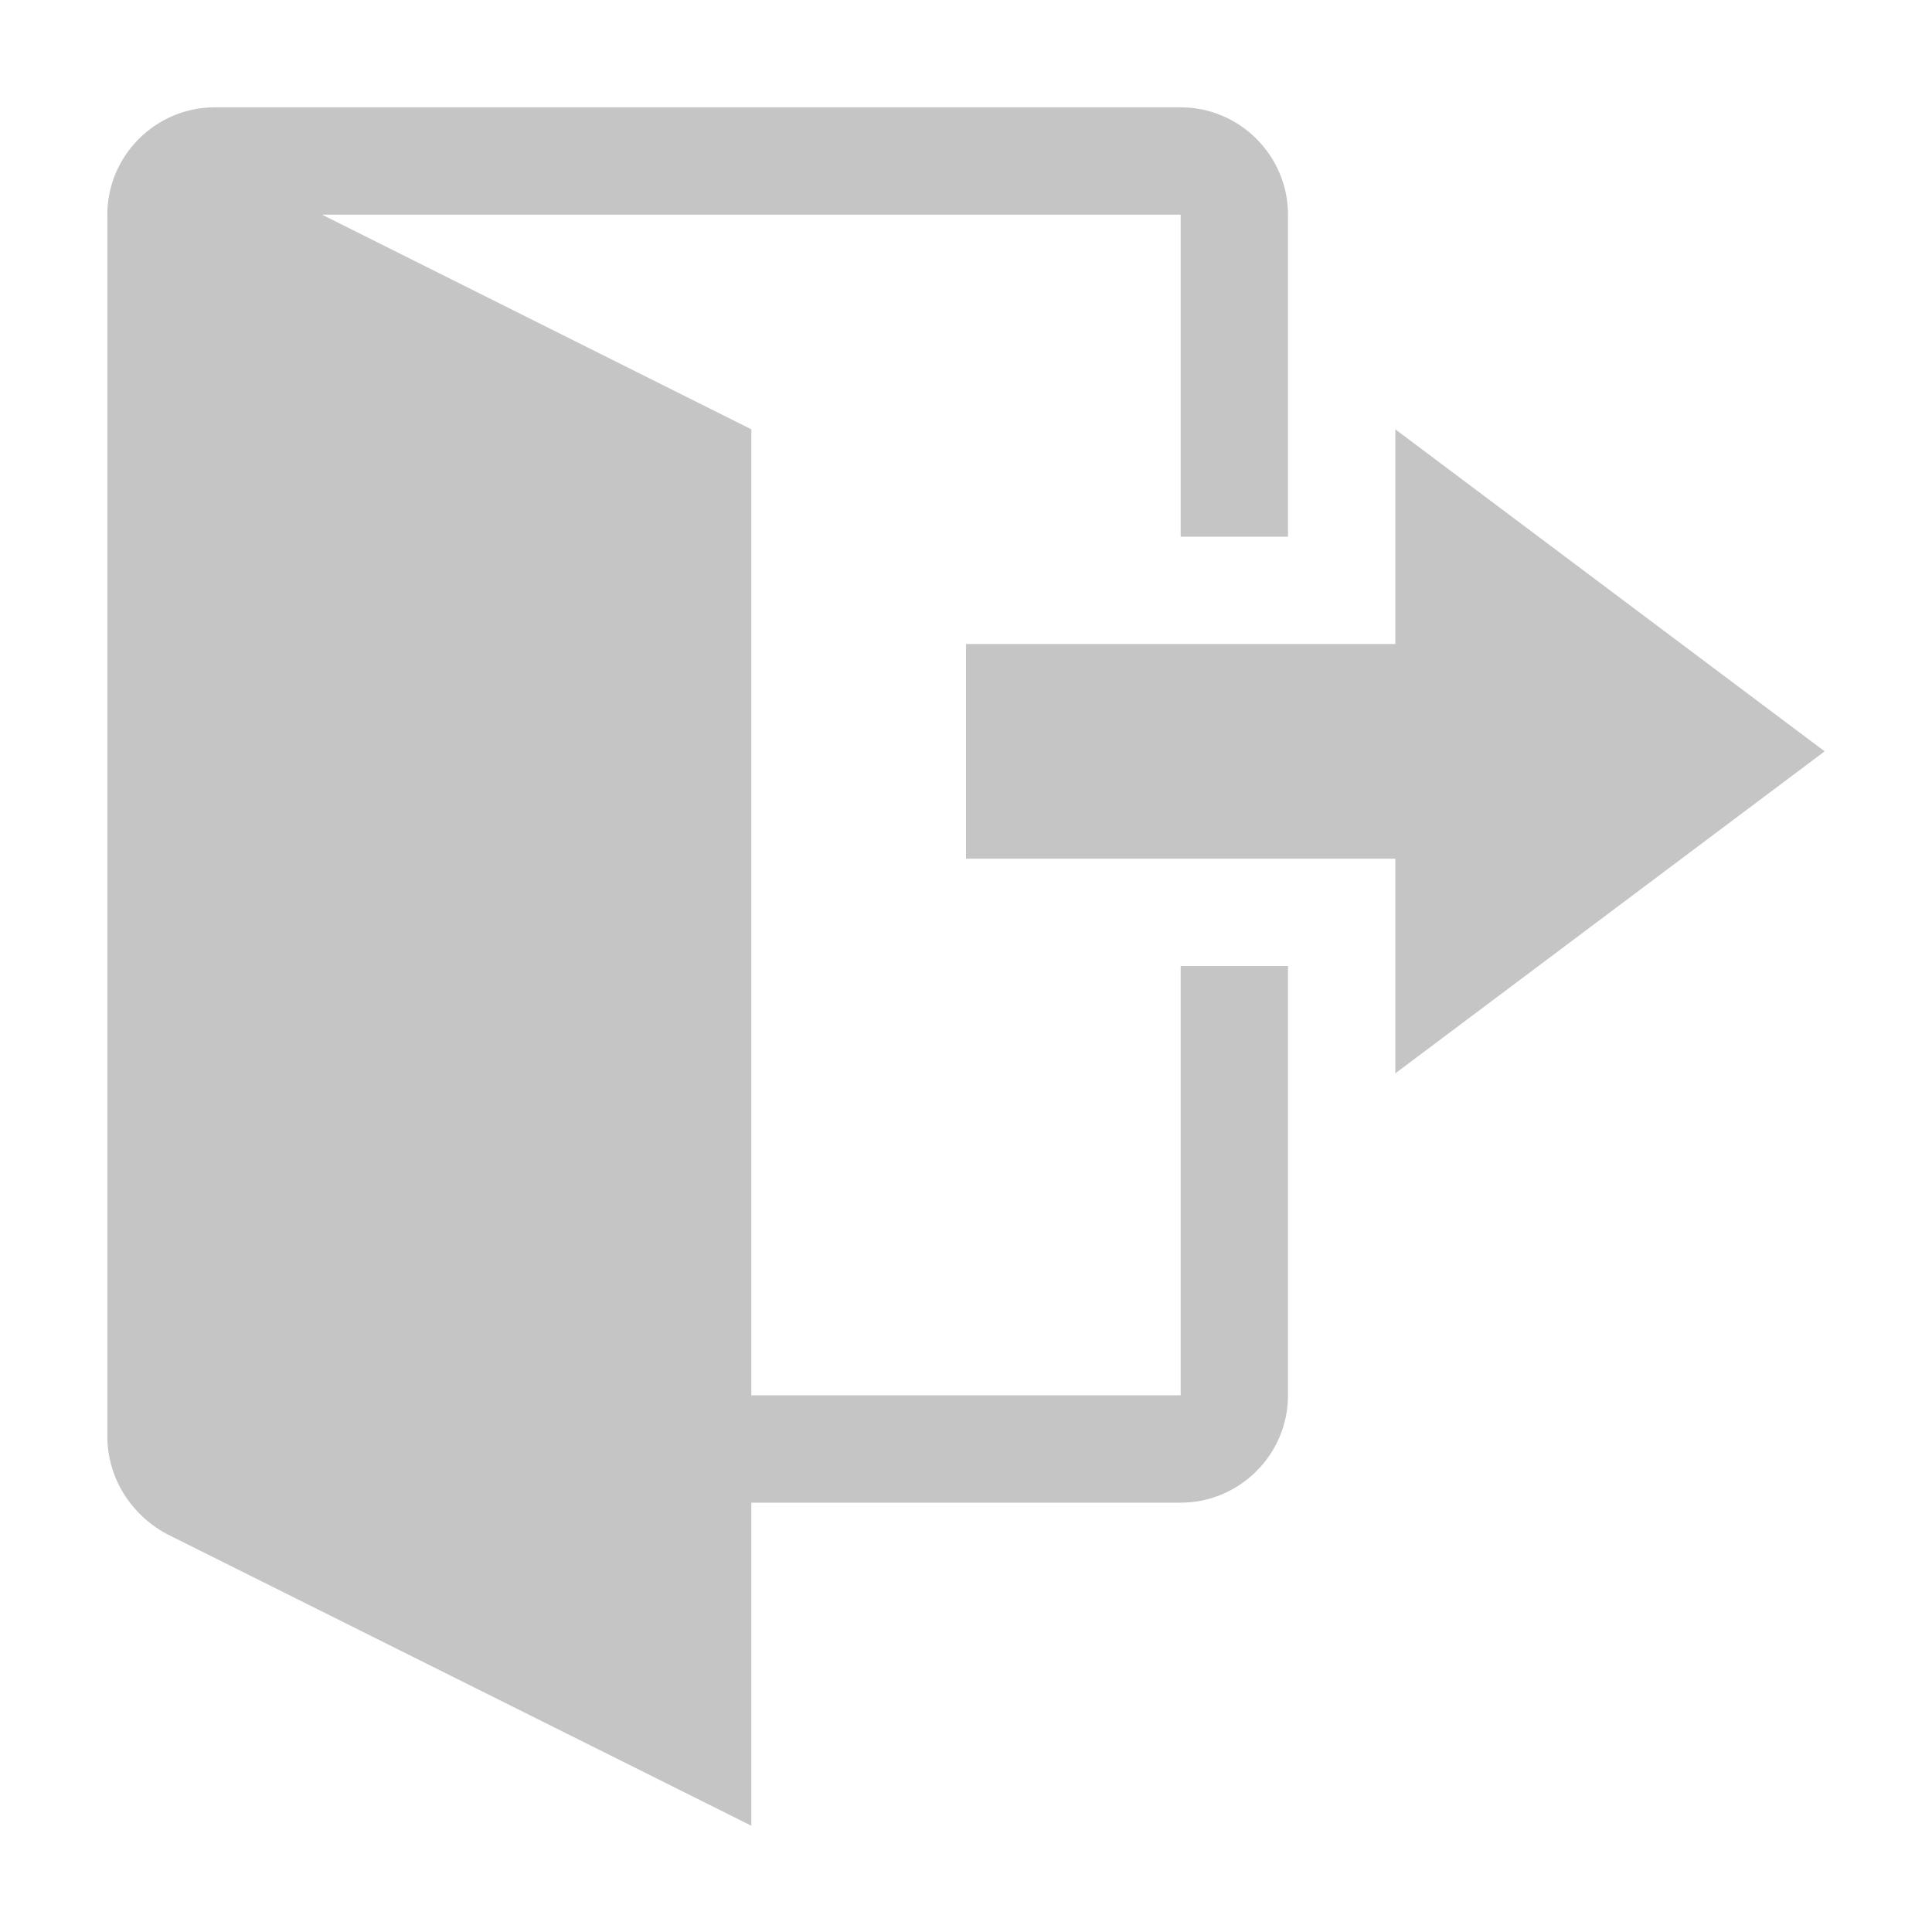
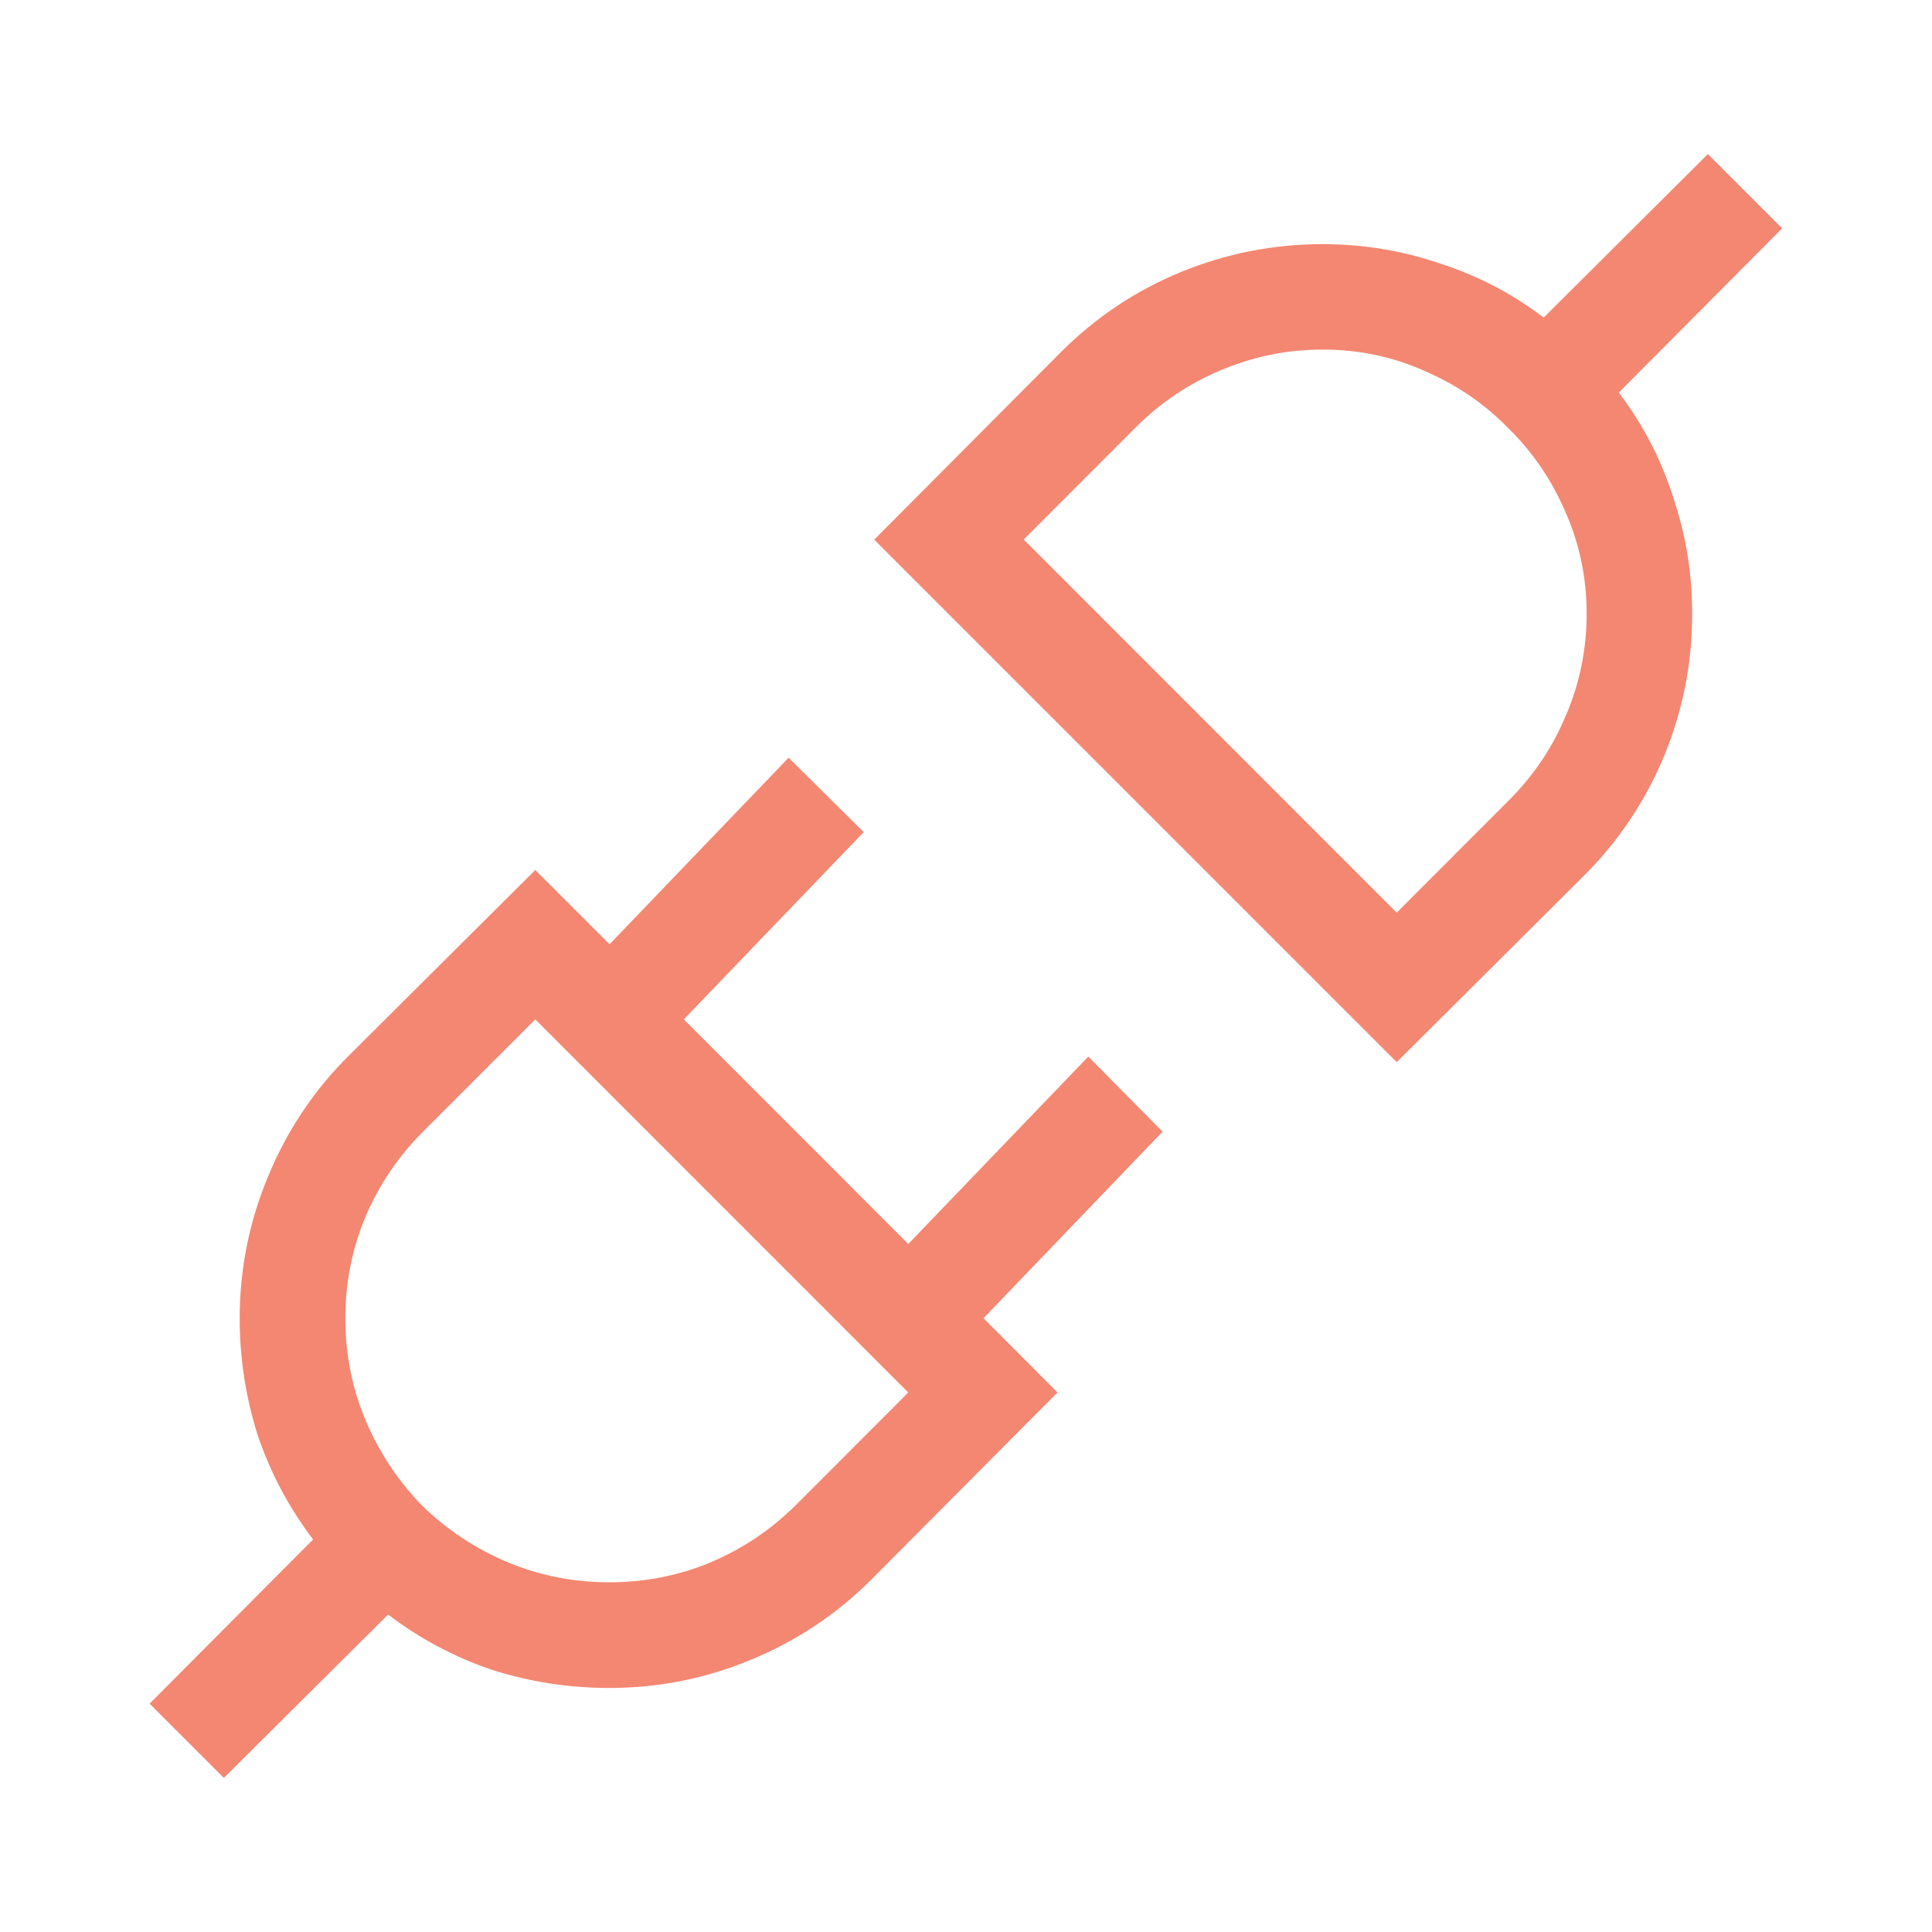
- <svg xmlns="http://www.w3.org/2000/svg" version="1.1" viewBox="-1 -1 18 18" style="enable-background:new -1 -1 18 18;" xml:space="preserve">
-   <path fill="#C5C5C5" d="M12 9V7H8V5h4V3l4 3-4 3zm-2 3H6V3L2 1h8v3h1V1c0-.55-.45-1-1-1H1C.45 0 0 .45 0 1v11.38c0 .39.22.73.55.91L6 16.01V13h4c.55 0 1-.45 1-1V8h-1v4z" />
+ <svg xmlns="http://www.w3.org/2000/svg" width="16" height="16" viewBox="0 0 16 16">
+   <path d="M 13.857,4.119 C 13.757,3.805 13.607,3.515 13.406,3.251 l 1.353,-1.36 -0.615,-0.615 -1.36,1.354 c -0.264,-0.201 -0.554,-0.351 -0.868,-0.451 -0.31,-0.105 -0.631,-0.157 -0.964,-0.157 -0.406,0 -0.798,0.077 -1.176,0.232 -0.374,0.155 -0.704,0.376 -0.991,0.663 l -1.545,1.552 4.327,4.327 1.552,-1.545 c 0.287,-0.287 0.508,-0.618 0.663,-0.991 0.155,-0.378 0.232,-0.77 0.232,-1.176 0,-0.333 -0.052,-0.654 -0.157,-0.964 z m -0.889,1.805 c -0.109,0.264 -0.267,0.499 -0.472,0.704 L 11.567,7.558 8.478,4.468 9.407,3.538 c 0.205,-0.205 0.44,-0.362 0.704,-0.472 0.269,-0.114 0.549,-0.171 0.841,-0.171 0.301,0 0.583,0.059 0.848,0.178 0.264,0.114 0.494,0.271 0.69,0.472 0.201,0.196 0.358,0.426 0.472,0.69 0.118,0.264 0.178,0.547 0.178,0.848 0,0.292 -0.057,0.572 -0.171,0.841 z M 8.145,10.917 9.628,9.372 9.013,8.75 7.522,10.302 5.663,8.442 7.153,6.891 6.531,6.275 5.048,7.82 4.433,7.205 2.881,8.75 C 2.594,9.037 2.373,9.37 2.218,9.748 2.063,10.122 1.985,10.511 1.985,10.917 c 0,0.333 0.05,0.656 0.15,0.971 0.105,0.31 0.257,0.597 0.458,0.861 l -1.354,1.36 0.615,0.615 1.36,-1.353 c 0.264,0.201 0.551,0.353 0.861,0.458 0.314,0.1 0.638,0.15 0.971,0.15 0.406,0 0.795,-0.077 1.169,-0.232 0.378,-0.155 0.711,-0.376 0.998,-0.663 l 1.545,-1.552 z m -2.263,2.023 c -0.264,0.109 -0.542,0.164 -0.834,0.164 -0.301,0 -0.586,-0.057 -0.855,-0.171 C 3.929,12.82 3.697,12.665 3.496,12.469 3.3,12.268 3.145,12.036 3.031,11.771 2.917,11.503 2.86,11.218 2.86,10.917 c 0,-0.292 0.055,-0.57 0.164,-0.834 C 3.138,9.814 3.298,9.577 3.503,9.372 L 4.433,8.442 7.522,11.532 6.593,12.462 C 6.388,12.667 6.151,12.826 5.882,12.94 Z" style="fill:#f48771;" />
</svg>
